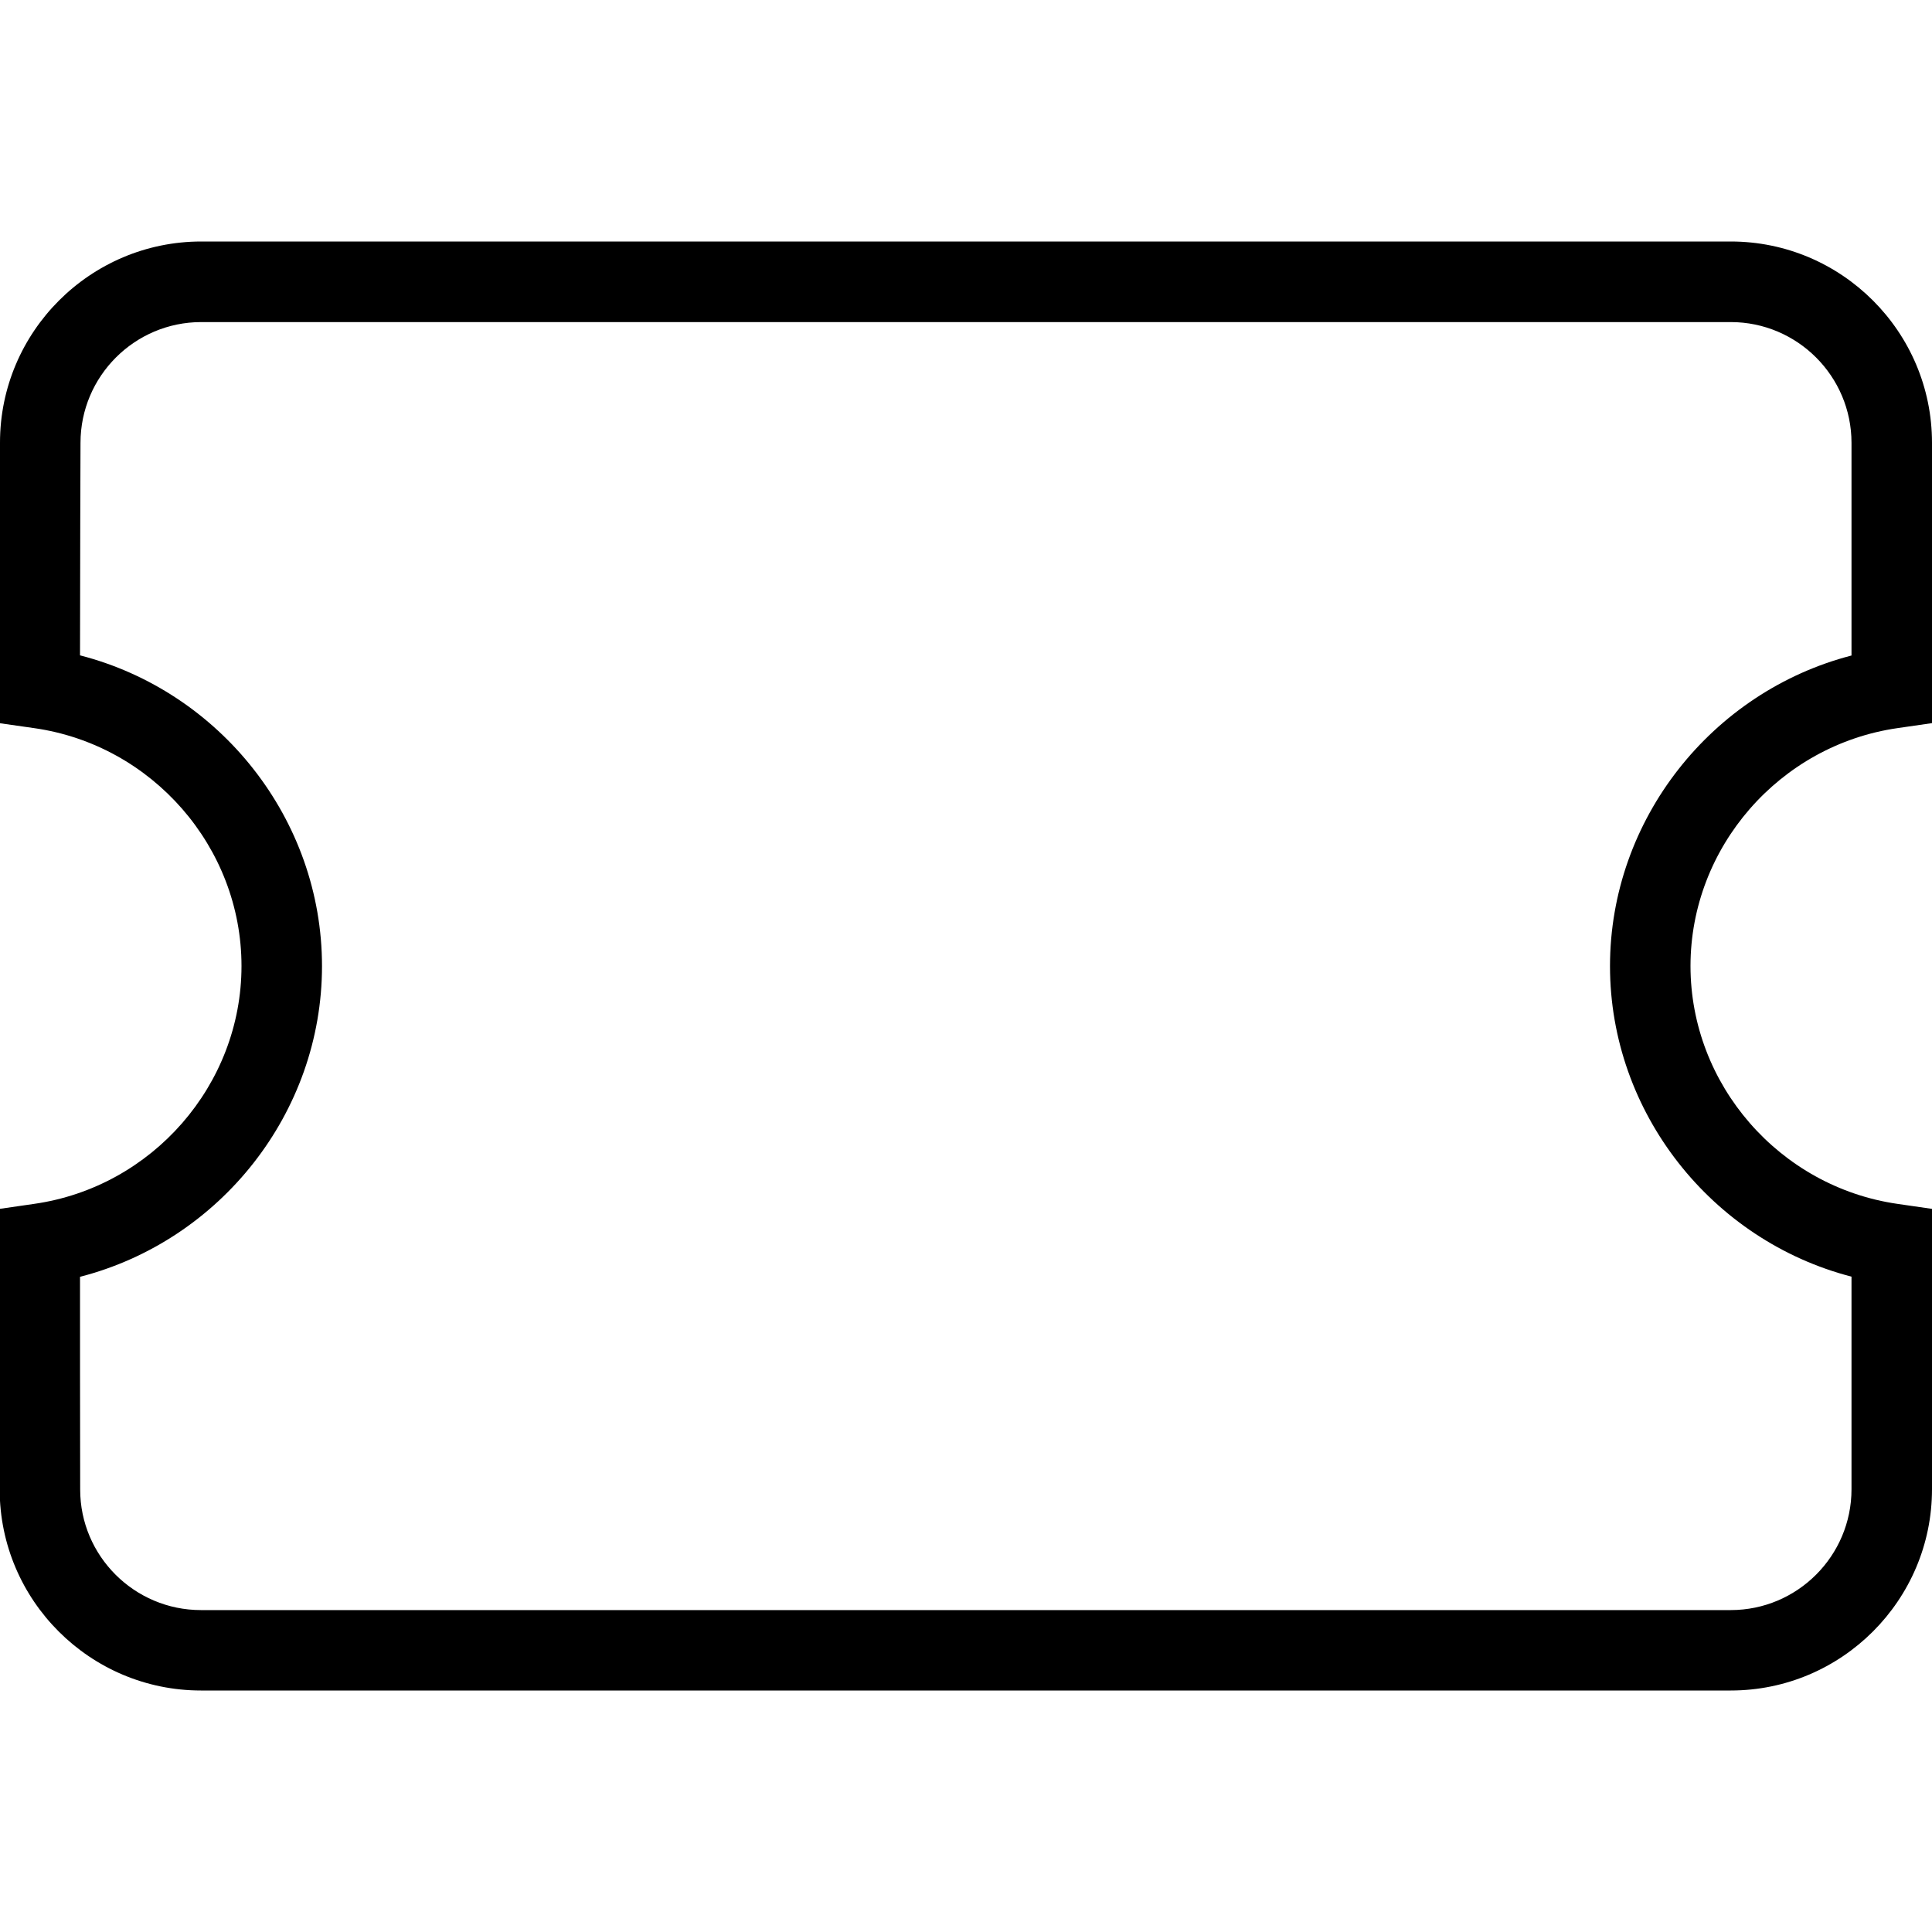
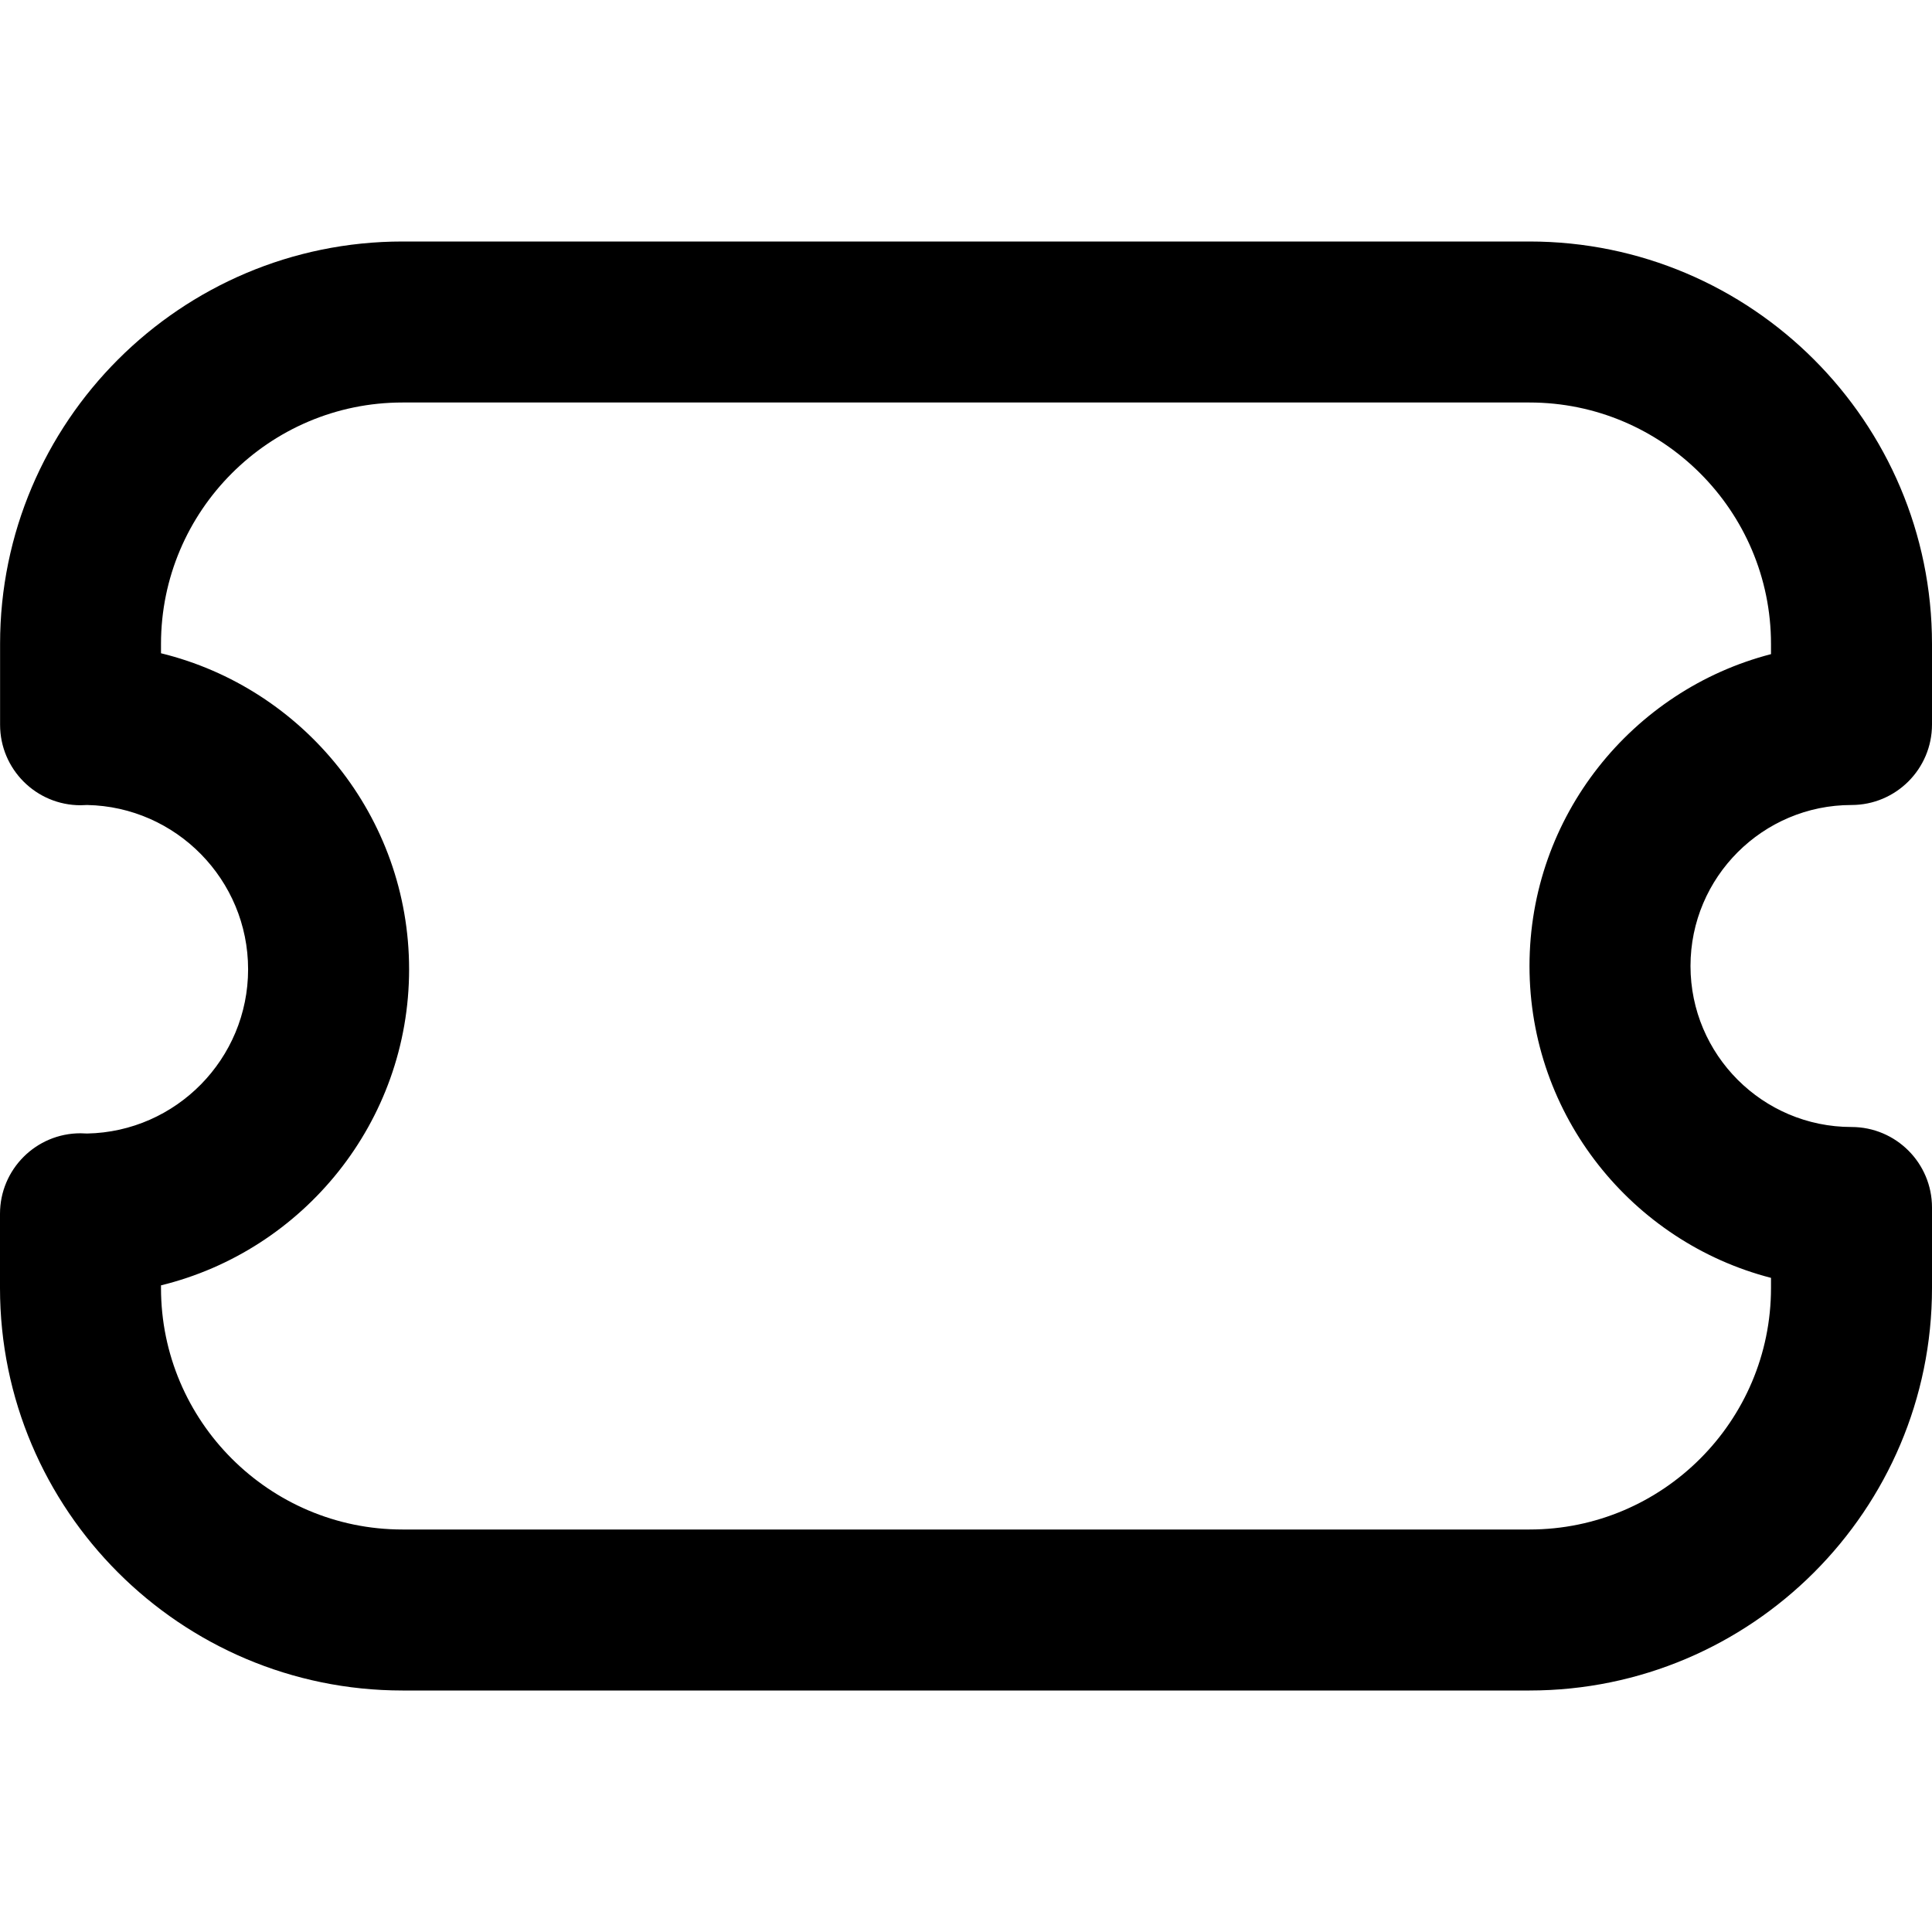
<svg xmlns="http://www.w3.org/2000/svg" id="Layer_1" data-name="Layer 1" viewBox="0 0 24 24" width="512" height="512">
-   <path d="M21.5,21H2.496C1.12,21-.002,19.881-.004,18.505c-.002-1.126-.003-2.429-.001-3.056v-.432l.429-.062c1.469-.21,2.576-1.48,2.576-2.955s-1.107-2.746-2.576-2.955l-.428-.061v-.433c-.004-.838,.004-3.053,.004-3.053,0-1.376,1.122-2.498,2.5-2.498H21.5c1.378,0,2.5,1.122,2.5,2.5v3.483l-.429,.062c-1.466,.212-2.571,1.482-2.571,2.955s1.105,2.743,2.571,2.955l.429,.062v3.483c0,1.378-1.122,2.5-2.5,2.5ZM.994,15.86c0,.69,0,1.726,.002,2.644,0,.825,.674,1.497,1.5,1.497H21.5c.827,0,1.5-.673,1.5-1.5v-2.642c-1.737-.45-3-2.039-3-3.858s1.263-3.408,3-3.858v-2.642c0-.827-.673-1.5-1.5-1.5H2.5c-.827,0-1.5,.673-1.5,1.5,0,.002-.006,1.652-.006,2.64,1.741,.448,3.006,2.037,3.006,3.86s-1.265,3.412-3.006,3.86Z" />
+   <path d="M19,21H5c-2.757,0-5-2.243-5-5v-.922c0-.552,.448-1,1-1,.024,0,.053,.001,.082,.003,1.106-.021,2-.928,2-2.04s-.894-2.02-2-2.041c-.029,.002-.058,.003-.081,.003-.552,0-1-.448-1-1v-1.004C0,5.243,2.243,3,5,3h14c2.757,0,5,2.243,5,5v1c0,.552-.448,1-1,1-1.103,0-2,.897-2,2s.897,2,2,2c.552,0,1,.448,1,1v1c0,2.757-2.243,5-5,5ZM2,15.967v.033c0,1.654,1.346,3,3,3h14c1.654,0,3-1.346,3-3v-.126c-1.723-.445-3-2.013-3-3.874s1.277-3.428,3-3.874v-.126c0-1.654-1.346-3-3-3H5c-1.654,0-3,1.346-3,3v.115c1.767,.432,3.082,2.028,3.082,3.926s-1.315,3.494-3.082,3.926Z" />
</svg>
